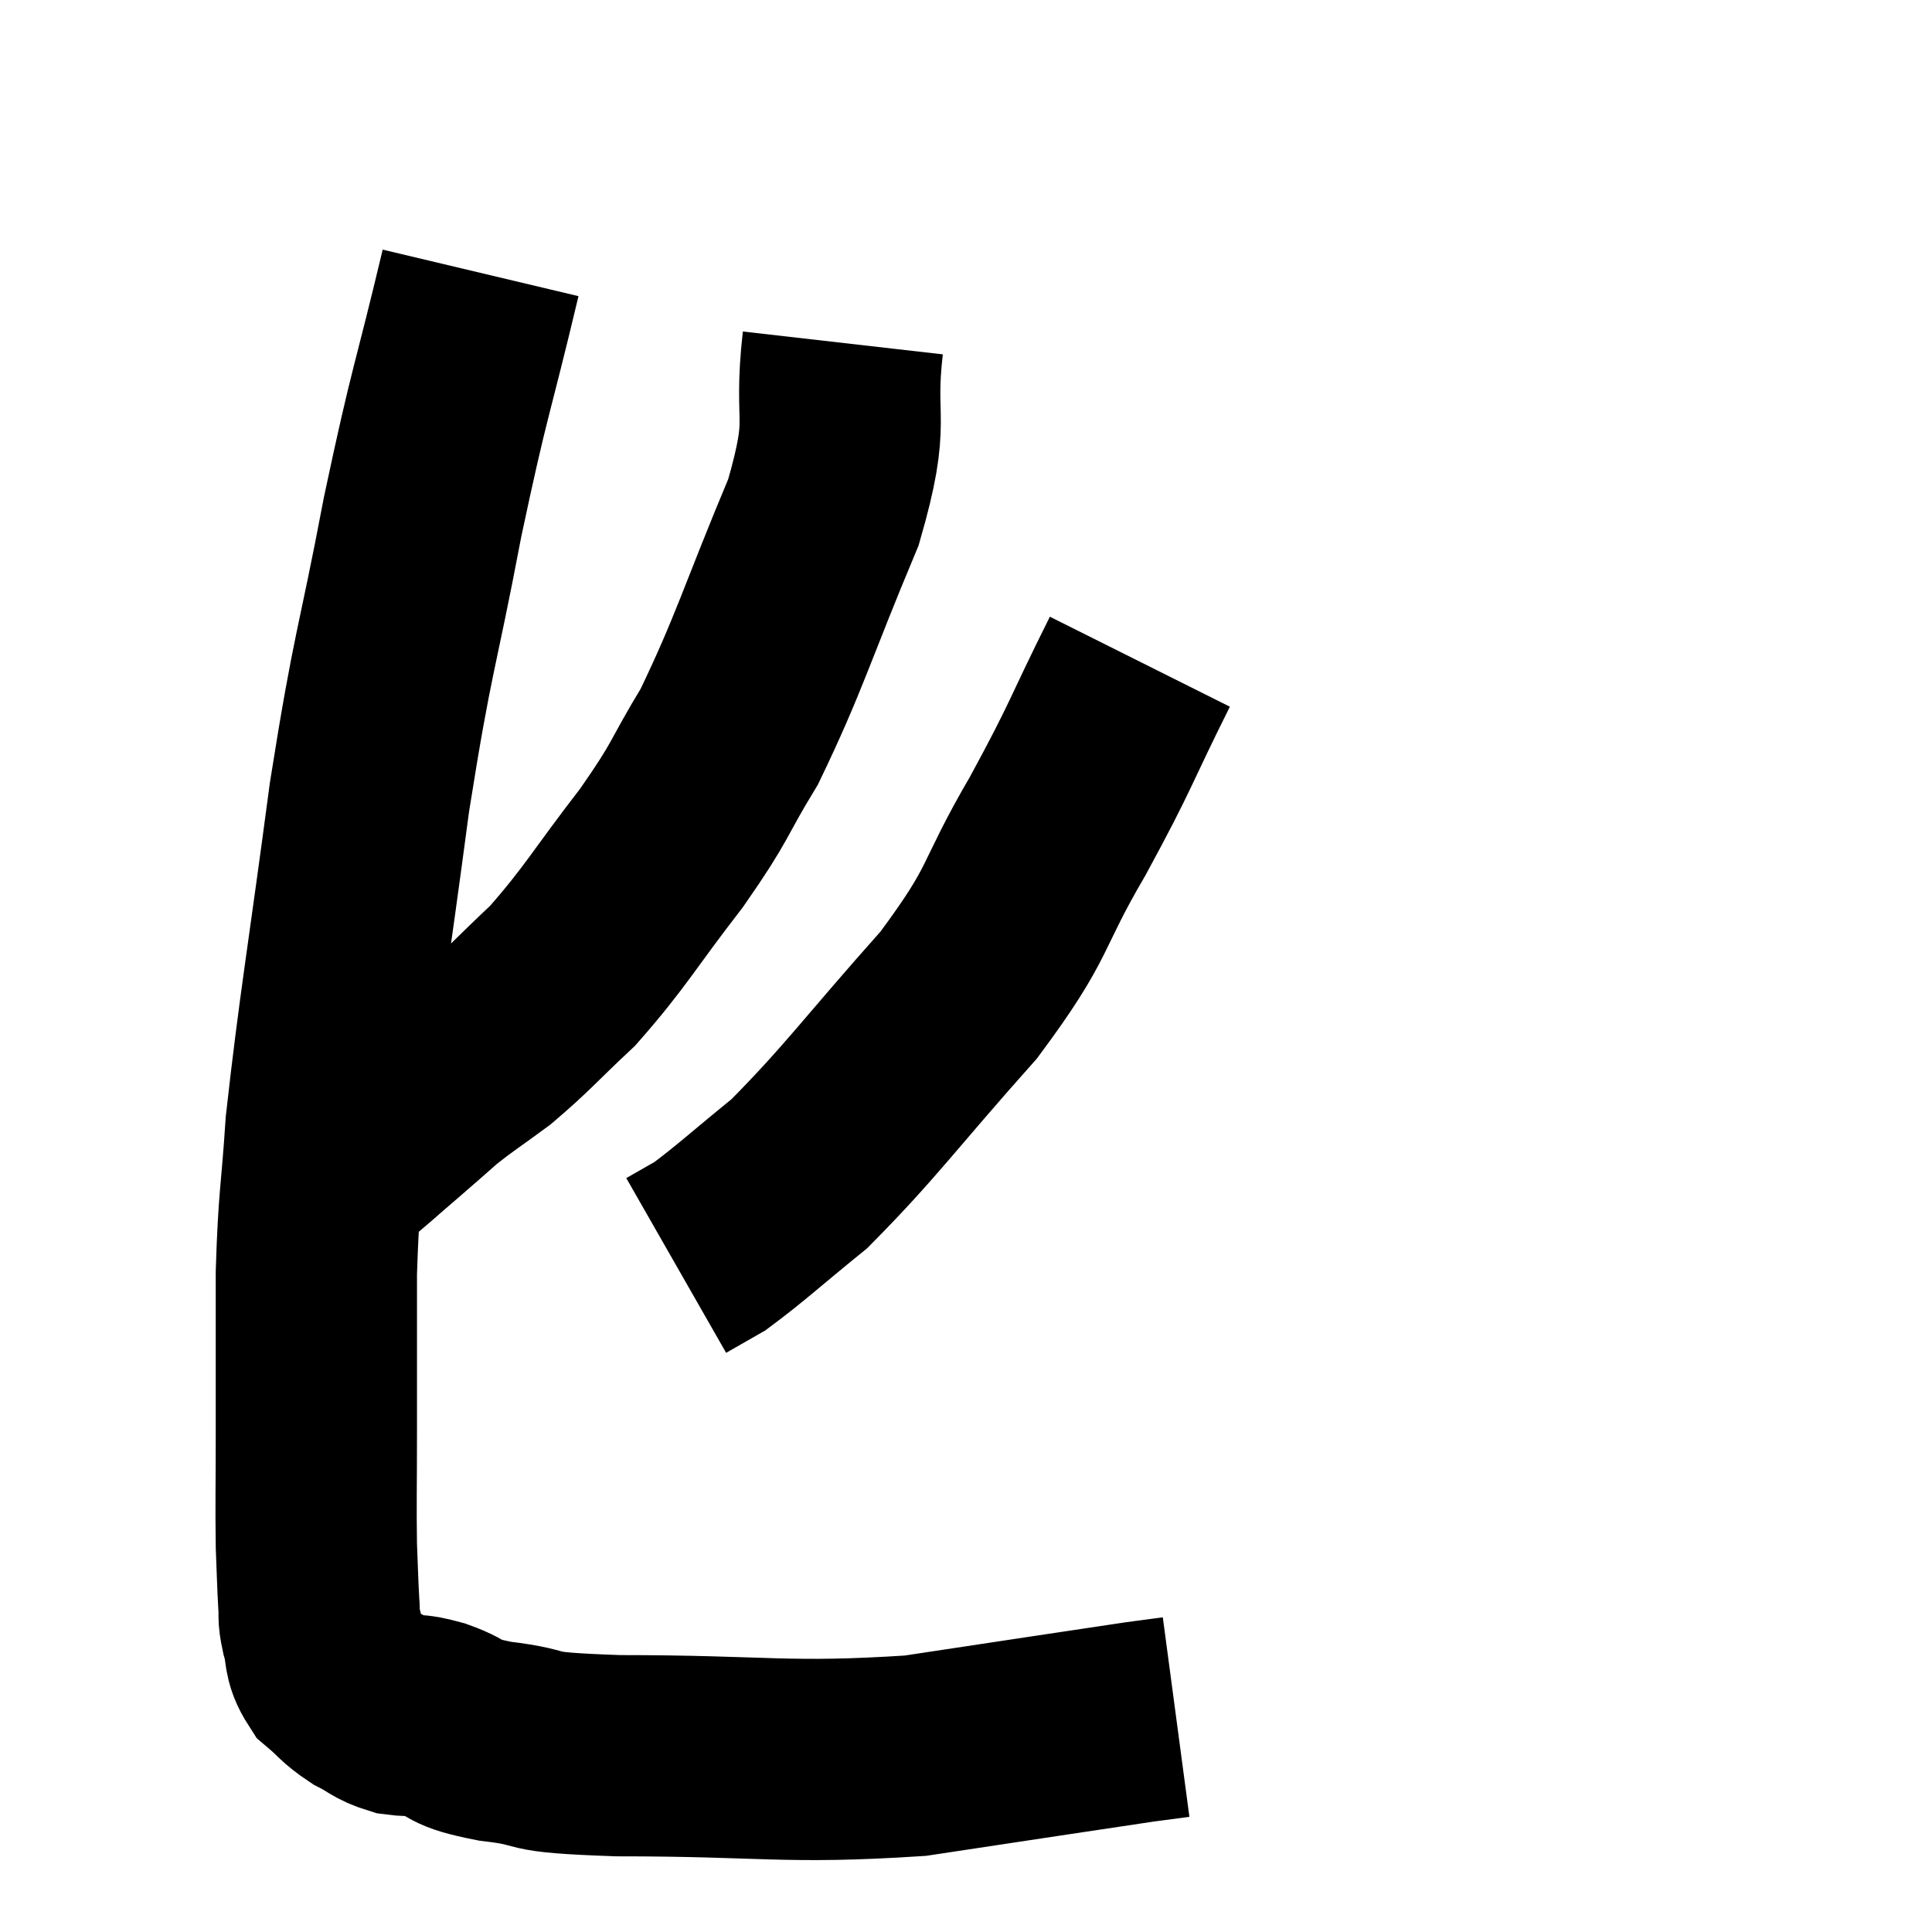
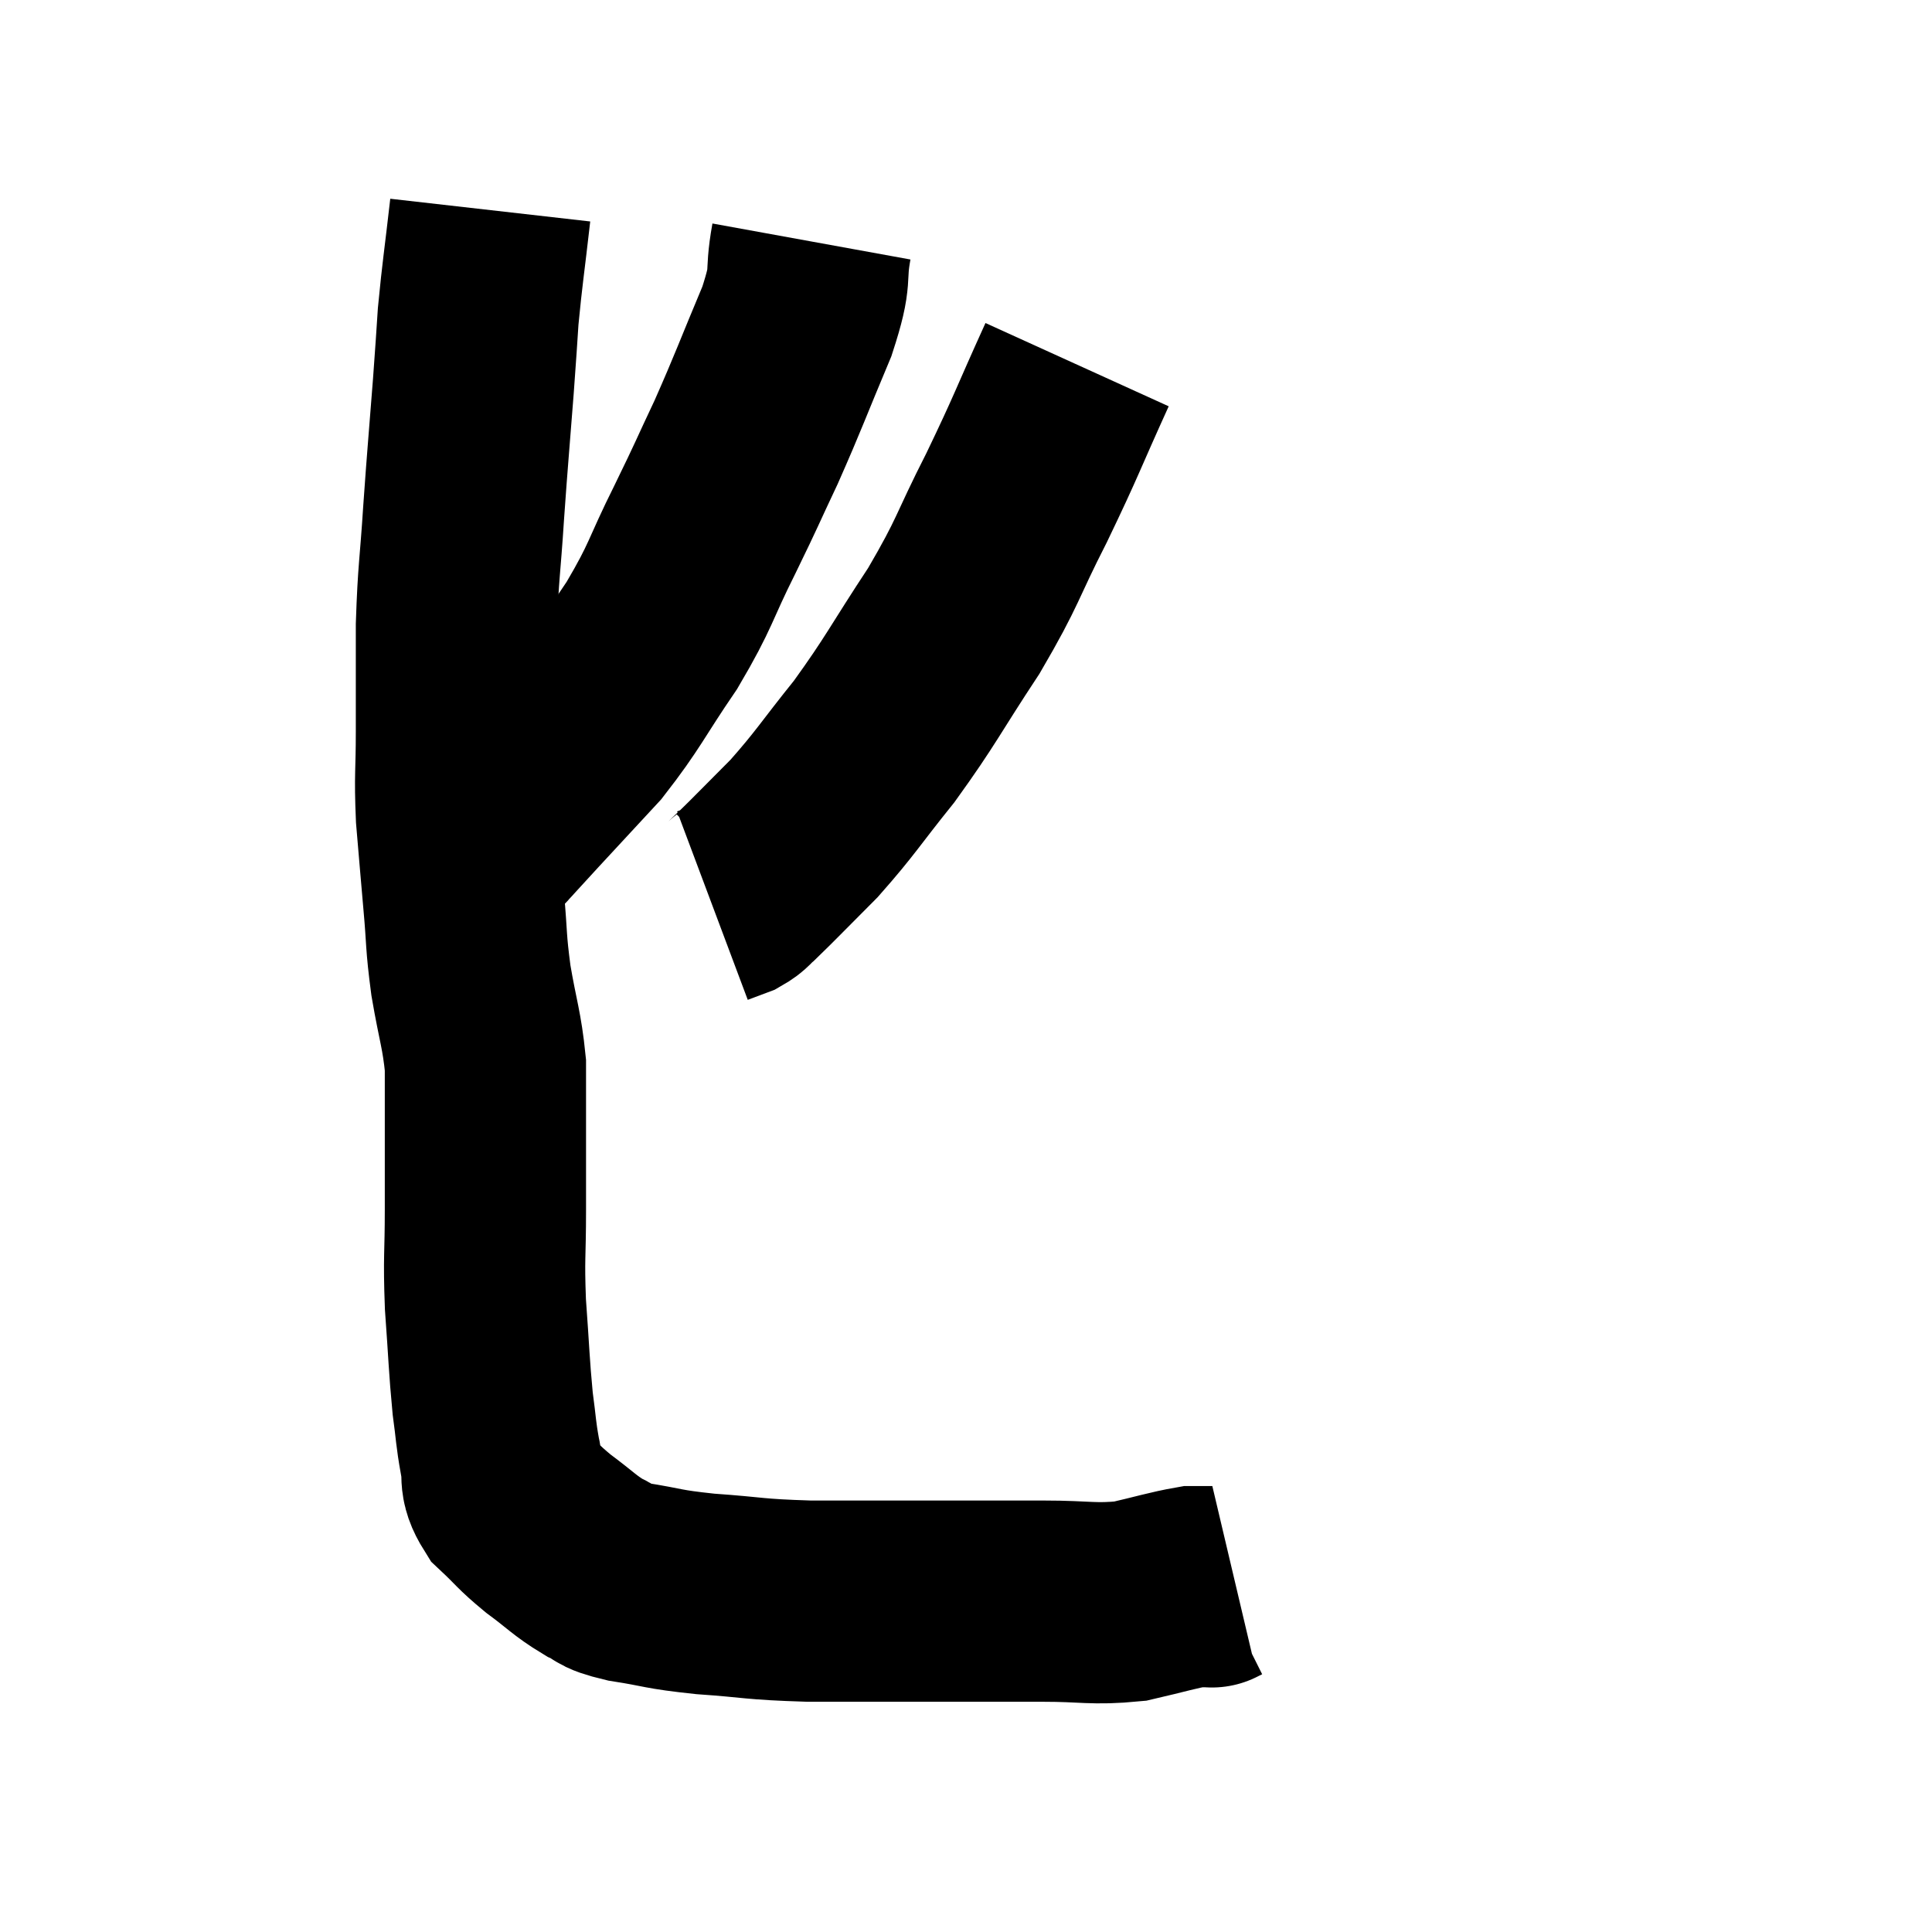
<svg xmlns="http://www.w3.org/2000/svg" width="48" height="48" viewBox="0 0 48 48">
-   <path d="M 11.94 6.78 C 11.22 9.81, 11.19 9.585, 10.5 12.84 C 9.84 16.32, 9.78 16.02, 9.18 19.8 C 8.64 23.88, 8.43 25.005, 8.1 27.96 C 7.98 29.79, 7.92 29.715, 7.86 31.62 C 7.86 33.6, 7.86 33.885, 7.86 35.58 C 7.86 36.99, 7.845 37.335, 7.86 38.4 C 7.89 39.12, 7.89 39.315, 7.92 39.84 C 7.95 40.17, 7.89 40.08, 7.98 40.5 C 8.13 41.01, 8.01 41.1, 8.28 41.52 C 8.67 41.85, 8.655 41.91, 9.06 42.18 C 9.48 42.39, 9.465 42.465, 9.9 42.6 C 10.35 42.66, 10.2 42.555, 10.8 42.72 C 11.55 42.99, 11.16 43.035, 12.3 43.26 C 13.83 43.44, 12.75 43.53, 15.36 43.62 C 19.05 43.62, 19.5 43.83, 22.74 43.62 C 25.53 43.2, 26.7 43.02, 28.32 42.78 C 28.77 42.72, 28.995 42.69, 29.22 42.66 L 29.22 42.66" fill="none" stroke="black" stroke-width="5" />
-   <path d="M 20.94 8.52 C 20.7 10.62, 21.165 10.275, 20.46 12.72 C 19.29 15.51, 19.125 16.215, 18.12 18.3 C 17.28 19.68, 17.475 19.575, 16.44 21.06 C 15.21 22.65, 15.06 23.01, 13.98 24.24 C 13.05 25.11, 12.93 25.29, 12.12 25.98 C 11.43 26.49, 11.325 26.535, 10.74 27 C 10.26 27.42, 10.32 27.375, 9.78 27.84 C 9.18 28.35, 8.97 28.56, 8.58 28.86 C 8.4 28.95, 8.31 28.995, 8.22 29.04 C 8.22 29.04, 8.22 29.04, 8.22 29.04 L 8.22 29.04" fill="none" stroke="black" stroke-width="5" />
-   <path d="M 28.32 16.44 C 27.3 18.48, 27.405 18.45, 26.28 20.52 C 25.05 22.62, 25.425 22.56, 23.82 24.72 C 21.84 26.94, 21.405 27.6, 19.86 29.16 C 18.75 30.06, 18.405 30.39, 17.64 30.96 L 16.8 31.44" fill="none" stroke="black" stroke-width="5" />
+   <path d="M 12.18 5.22 C 12.03 6.54, 11.985 6.765, 11.88 7.86 C 11.82 8.73, 11.85 8.385, 11.76 9.6 C 11.64 11.16, 11.625 11.235, 11.52 12.72 C 11.43 14.13, 11.385 14.175, 11.34 15.54 C 11.34 16.86, 11.34 16.995, 11.34 18.18 C 11.34 19.23, 11.295 19.23, 11.34 20.28 C 11.43 21.33, 11.43 21.36, 11.52 22.38 C 11.61 23.37, 11.565 23.34, 11.7 24.36 C 11.88 25.41, 11.97 25.575, 12.06 26.46 C 12.06 27.18, 12.06 27, 12.06 27.9 C 12.06 28.98, 12.06 28.935, 12.06 30.06 C 12.06 31.23, 12.015 31.2, 12.06 32.4 C 12.15 33.63, 12.15 33.915, 12.24 34.86 C 12.33 35.52, 12.315 35.595, 12.42 36.18 C 12.54 36.69, 12.36 36.72, 12.66 37.2 C 13.14 37.65, 13.095 37.665, 13.62 38.1 C 14.19 38.52, 14.265 38.64, 14.76 38.94 C 15.18 39.12, 14.91 39.135, 15.6 39.3 C 16.56 39.45, 16.395 39.48, 17.52 39.6 C 18.81 39.69, 18.66 39.735, 20.1 39.78 C 21.69 39.78, 21.825 39.78, 23.28 39.78 C 24.6 39.78, 24.72 39.78, 25.92 39.78 C 27 39.78, 27.15 39.87, 28.08 39.78 C 28.86 39.6, 29.13 39.51, 29.64 39.42 C 29.88 39.42, 30 39.42, 30.12 39.42 C 30.12 39.42, 30.09 39.435, 30.12 39.42 L 30.24 39.36" fill="none" stroke="black" stroke-width="5" />
+   <path d="M 20.16 6 C 19.98 6.99, 20.205 6.735, 19.8 7.98 C 19.17 9.48, 19.11 9.69, 18.54 10.98 C 18.03 12.06, 18.105 11.94, 17.52 13.14 C 16.86 14.46, 16.95 14.505, 16.2 15.78 C 15.36 17.01, 15.315 17.22, 14.52 18.24 C 13.77 19.05, 13.56 19.275, 13.02 19.86 C 12.69 20.22, 12.525 20.4, 12.36 20.58 C 12.36 20.58, 12.405 20.535, 12.36 20.58 C 12.27 20.67, 12.27 20.7, 12.18 20.76 C 12.09 20.79, 12.045 20.805, 12 20.82 L 12 20.82" fill="none" stroke="black" stroke-width="5" />
+   <path d="M 26.76 9.06 C 26.01 10.71, 26.025 10.77, 25.26 12.36 C 24.48 13.89, 24.585 13.905, 23.7 15.42 C 22.71 16.92, 22.65 17.13, 21.72 18.42 C 20.85 19.5, 20.775 19.68, 19.98 20.58 C 19.26 21.3, 18.99 21.585, 18.54 22.02 C 18.36 22.17, 18.39 22.2, 18.18 22.32 L 17.7 22.5" fill="none" stroke="black" stroke-width="5" />
</svg>
